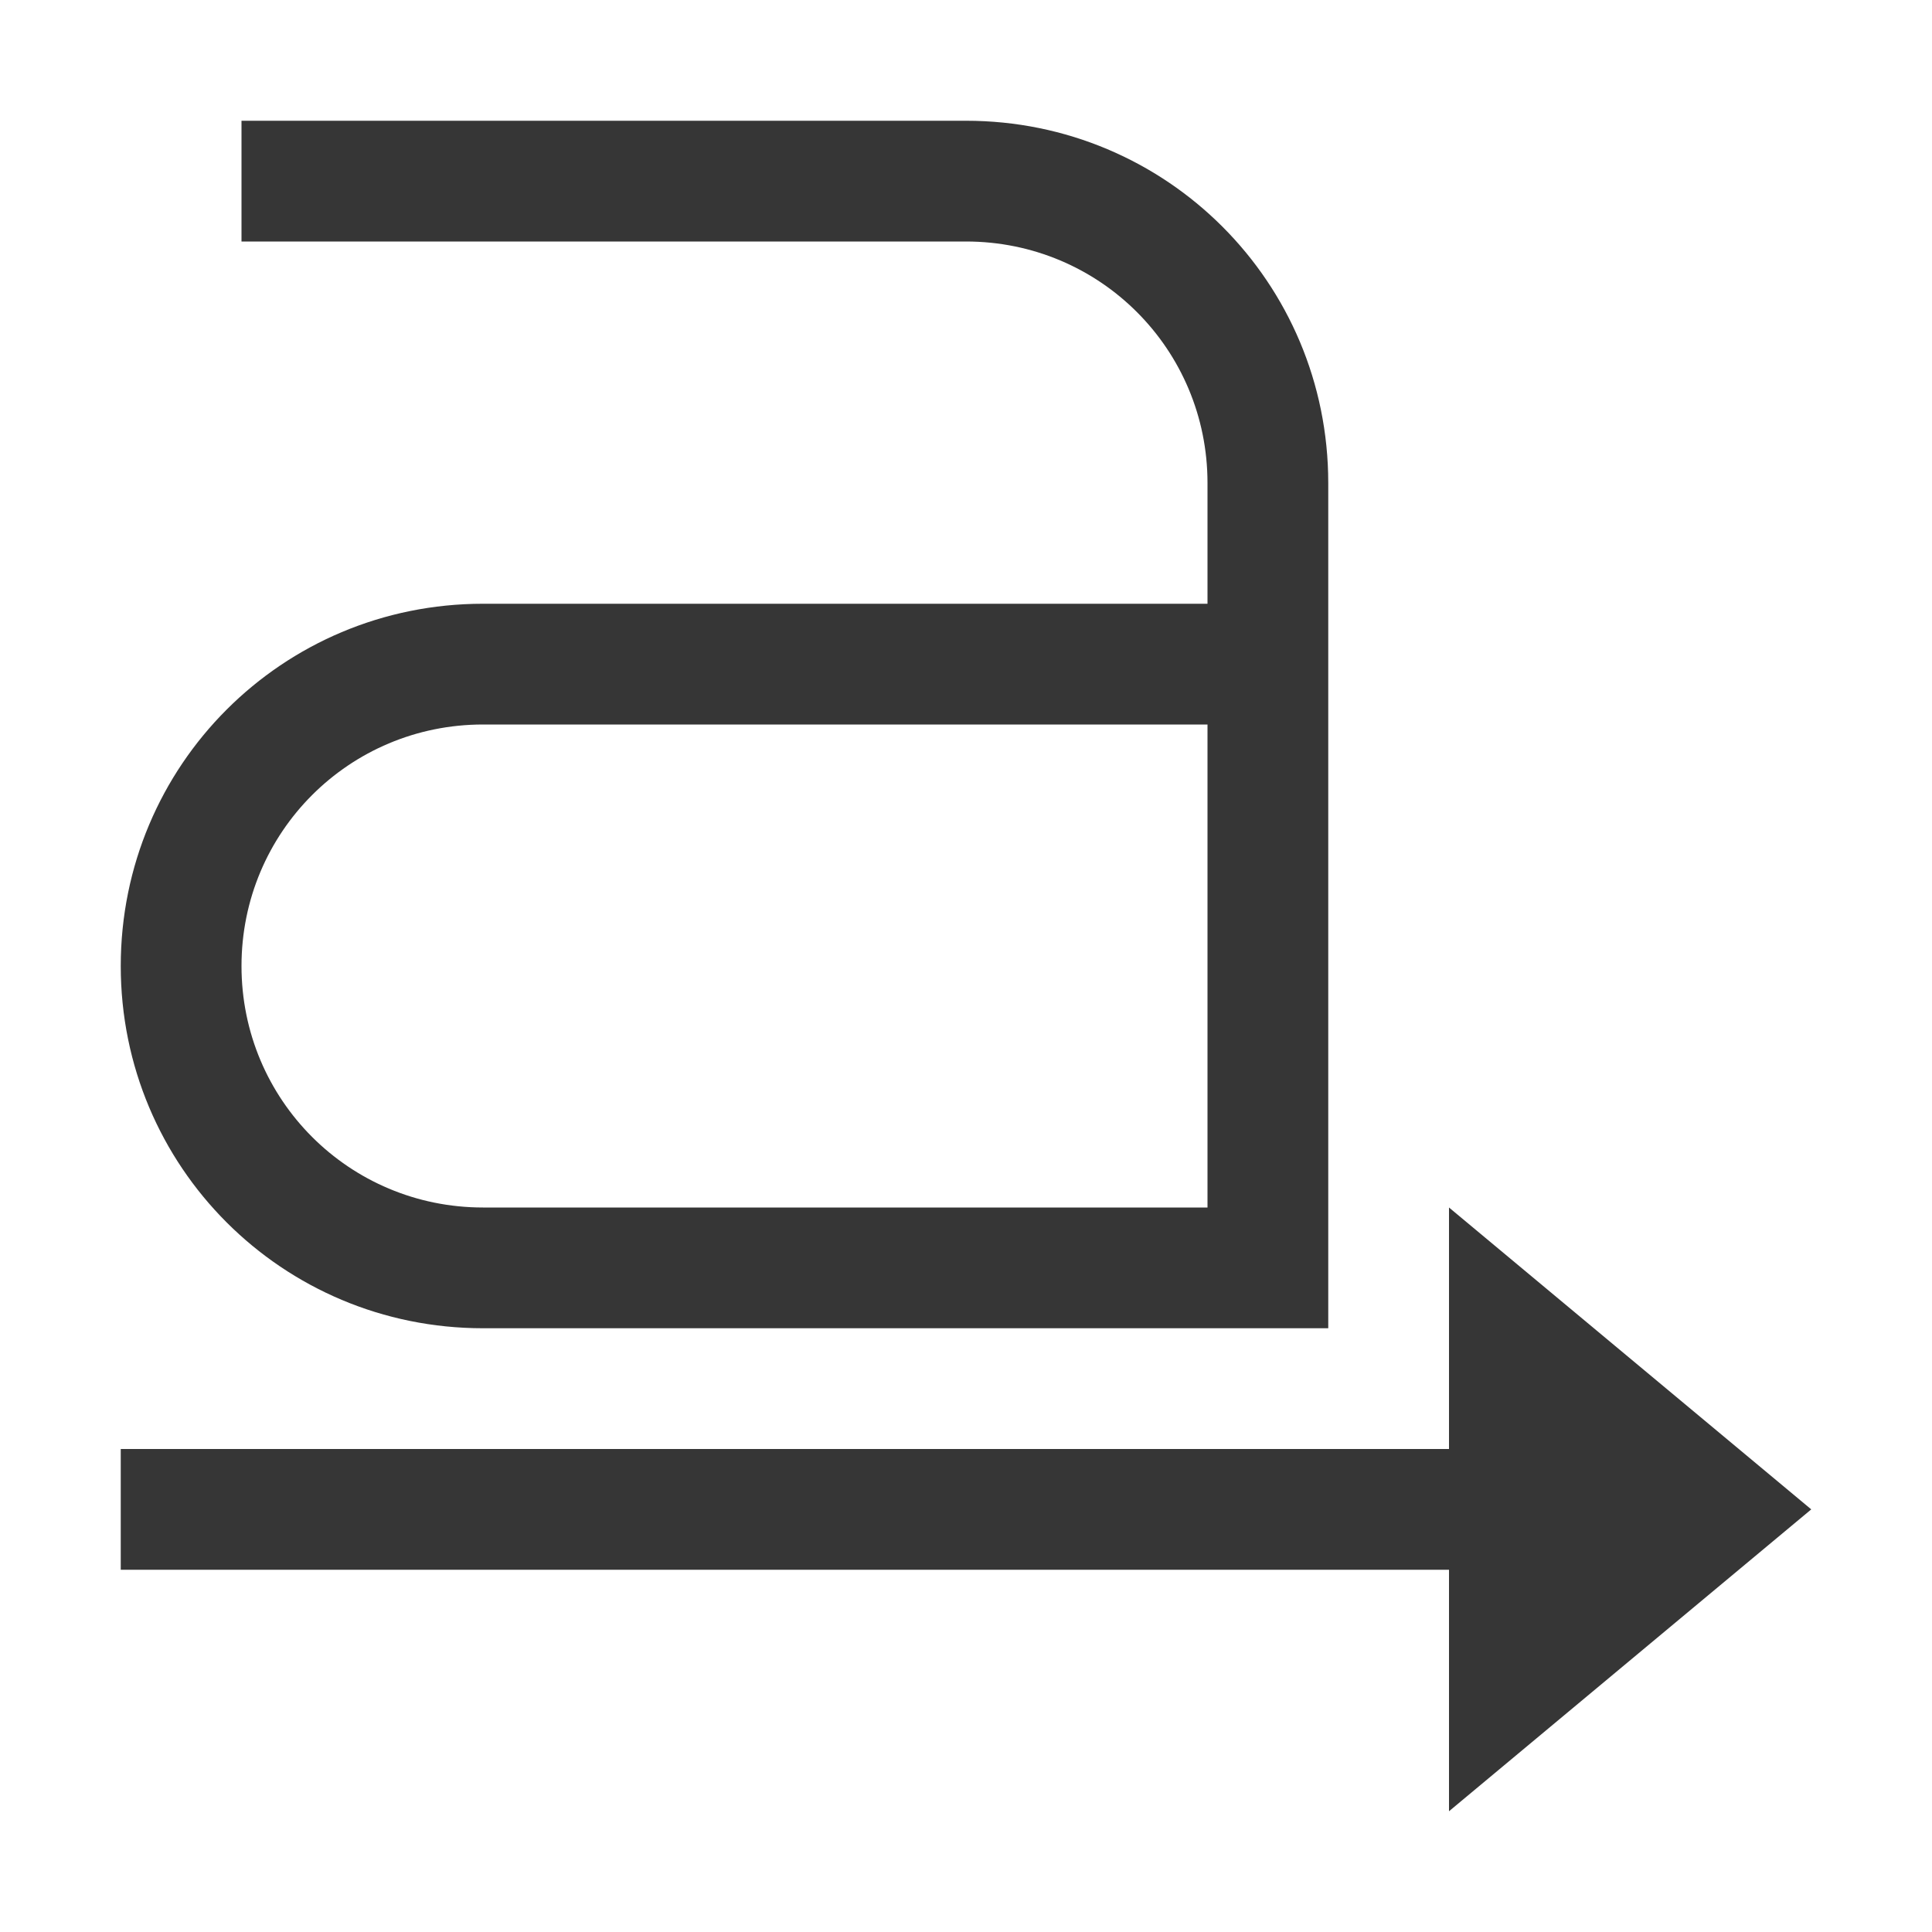
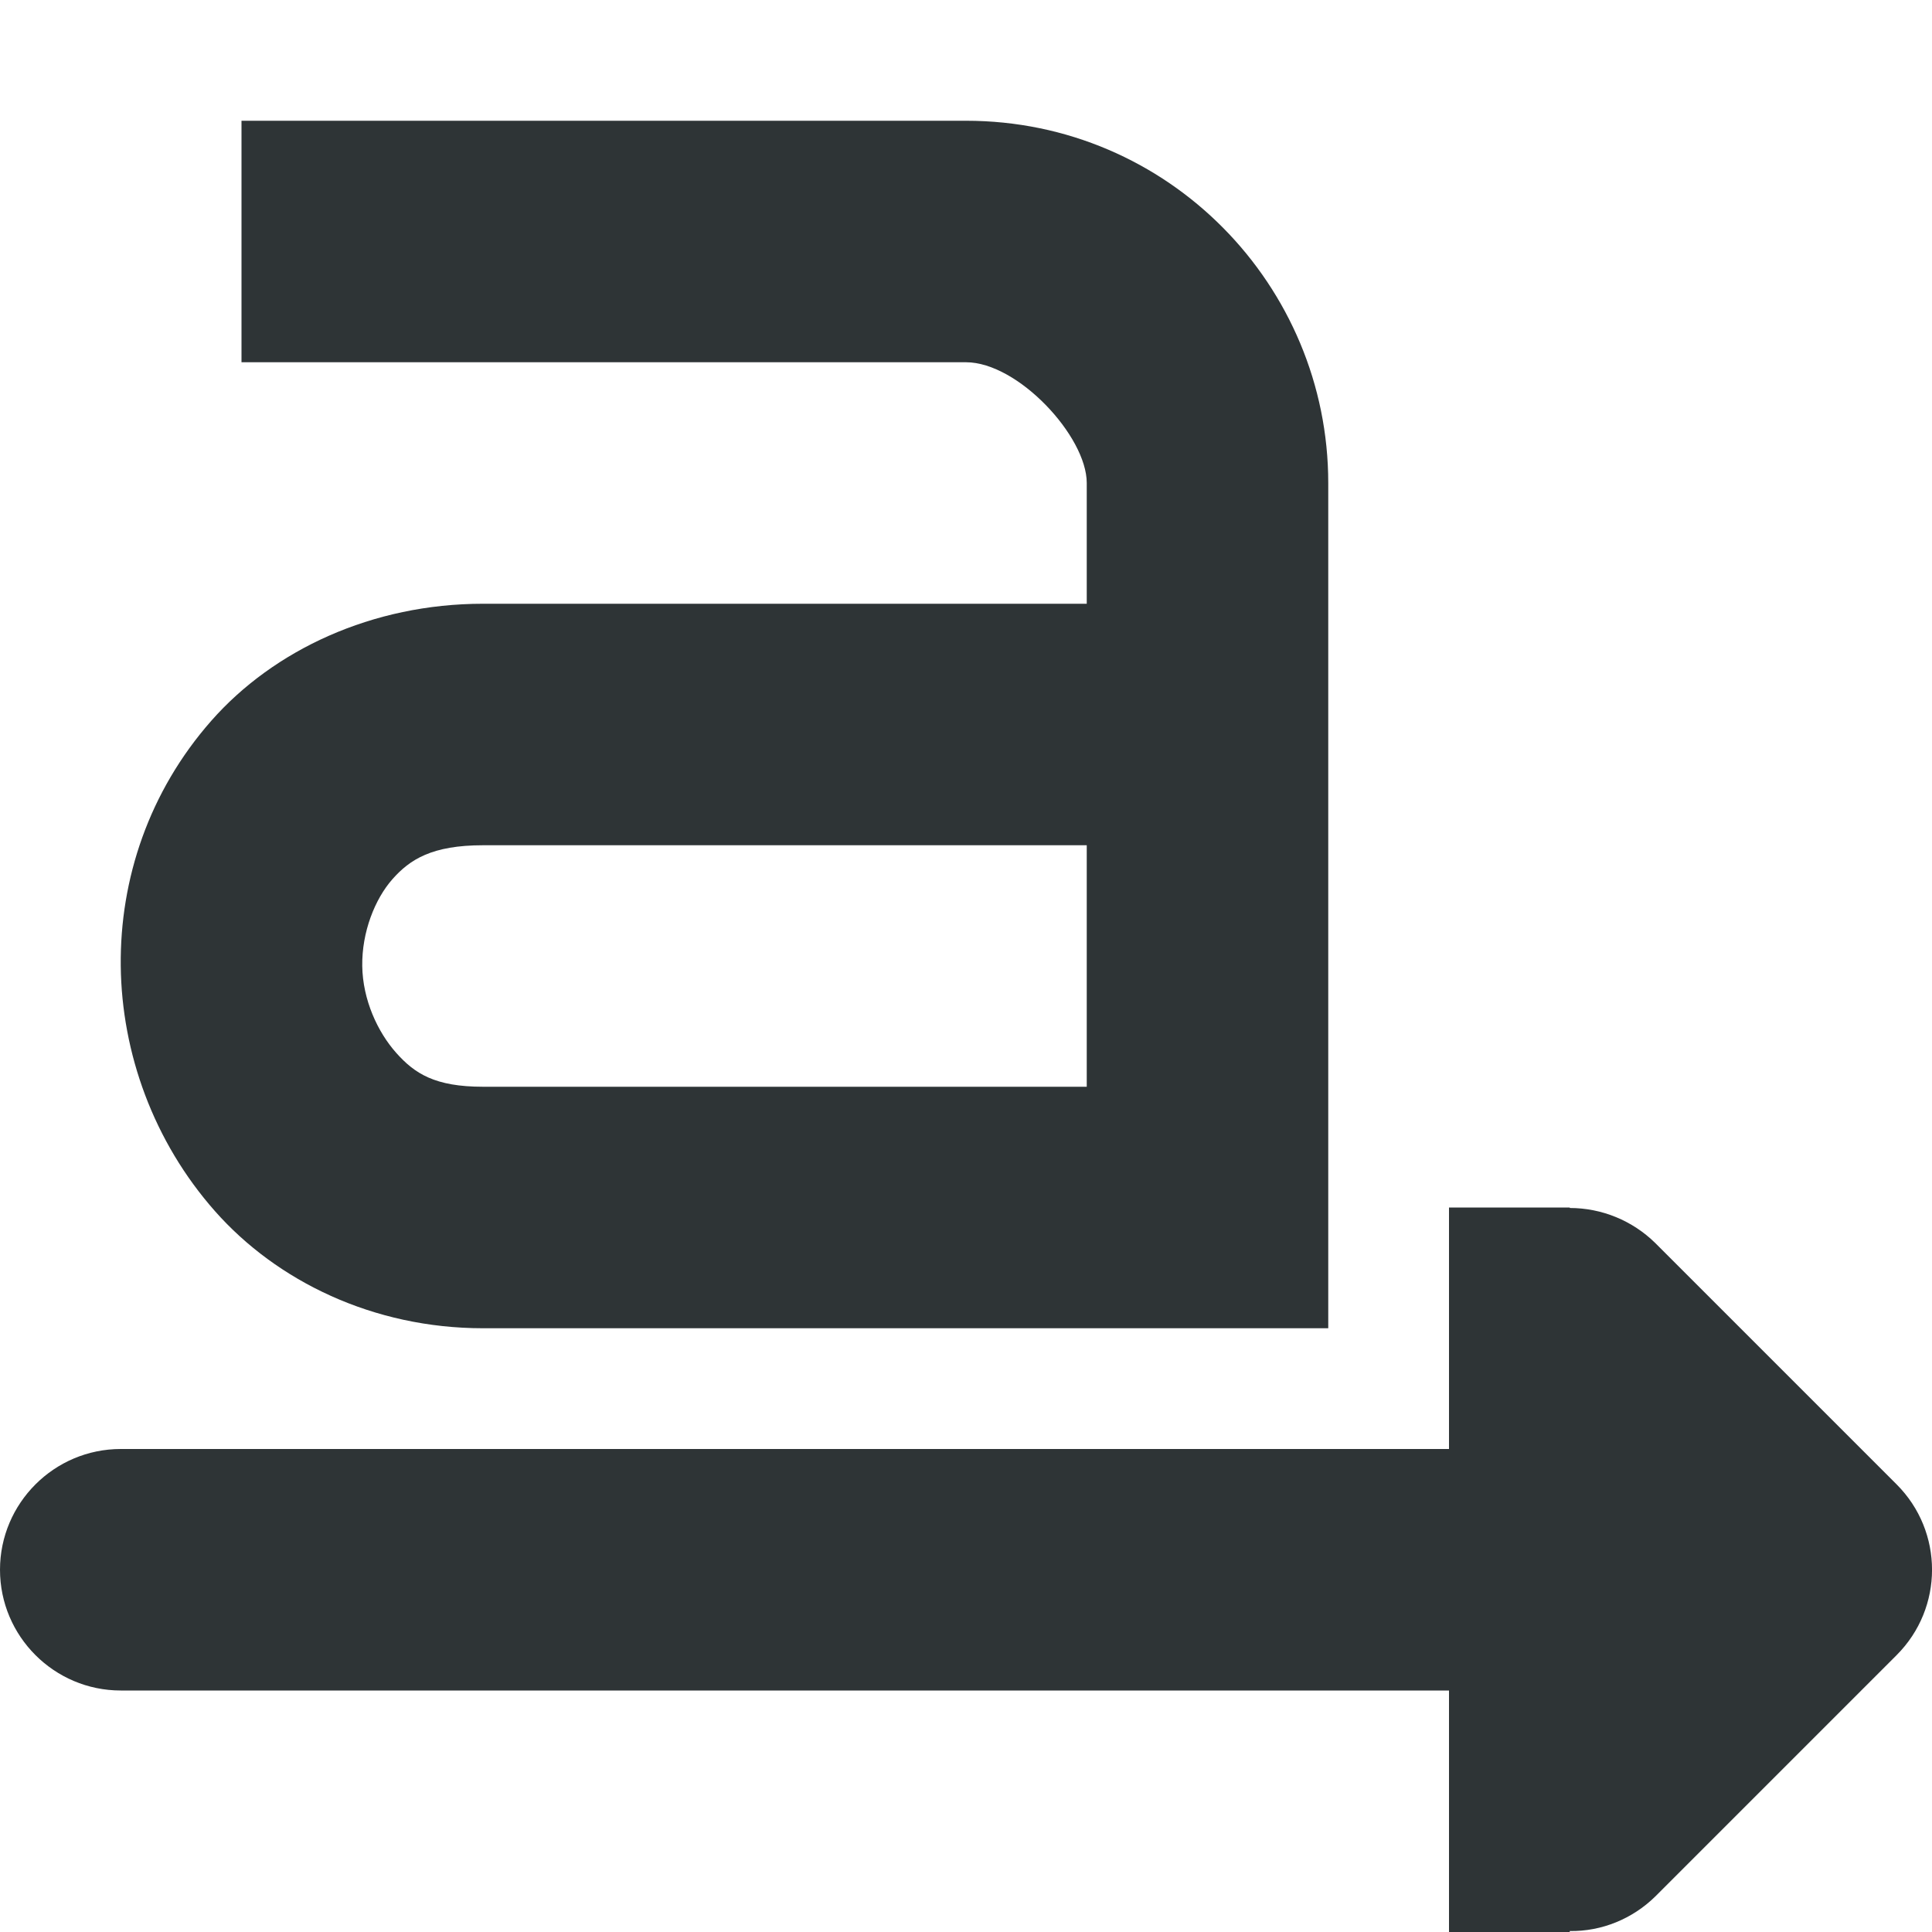
- <svg xmlns="http://www.w3.org/2000/svg" width="16" height="16" version="1.1">
-   <path d="m2 1v1h6c1.108 0 2 0.892 2 2v1h-6c-1.662 0-3 1.338-3 3s1.338 3 3 3h7v-7c0-1.662-1.338-3-3-3zm2 5h6v4h-6c-1.108 0-2-0.892-2-2s0.892-2 2-2z" fill="#363636" />
-   <path d="m12 10v2h-11v1h11v2l3-2.5z" fill="#363636" overflow="visible" />
+ <svg xmlns="http://www.w3.org/2000/svg" height="16px" viewBox="0 0 16 16" width="16px">
+   <path d="m 2 1 v 2 h 6 c 0.43 0 1 0.613 1 1 v 1 h -5 c -0.918 0 -1.734 0.383 -2.25 0.969 s -0.758 1.312 -0.75 2.031 s 0.27 1.453 0.781 2.031 s 1.309 0.969 2.219 0.969 h 7 v -7 c 0 -1.633 -1.32 -3 -3 -3 z m 2 6 h 5 v 2 h -5 c -0.398 0 -0.566 -0.109 -0.719 -0.281 s -0.277 -0.438 -0.281 -0.719 s 0.105 -0.555 0.25 -0.719 s 0.328 -0.281 0.75 -0.281 z m 8 3 v 2 h -11 c -0.551 0 -1 0.449 -1 1 s 0.449 1 1 1 h 11 v 2 h 1 v -0.008 c 0.266 0.004 0.52 -0.102 0.707 -0.285 l 2 -2 c 0.391 -0.391 0.391 -1.023 0 -1.414 l -2 -2 c -0.188 -0.184 -0.441 -0.289 -0.707 -0.289 v -0.004 z m 0 0" fill="#2e3436" />
</svg>
